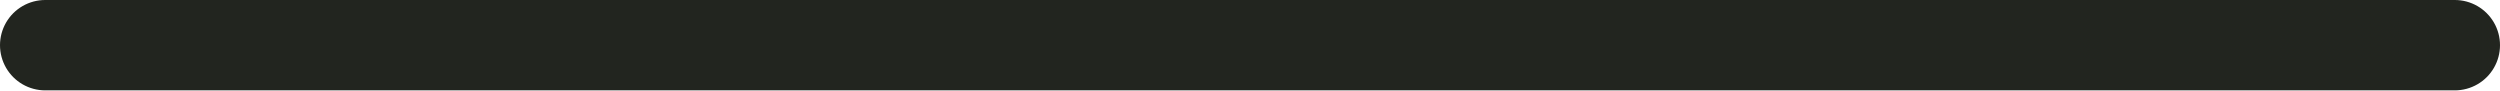
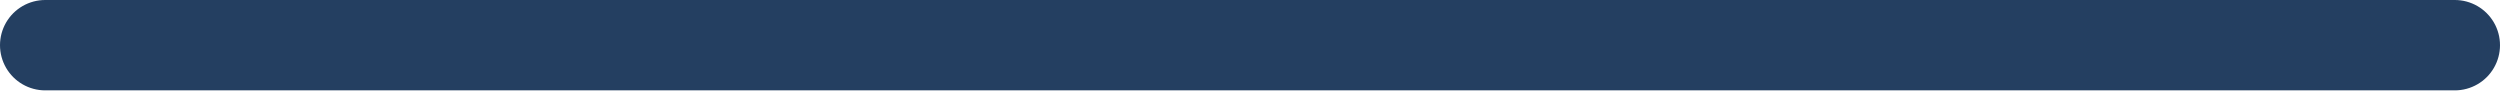
<svg xmlns="http://www.w3.org/2000/svg" preserveAspectRatio="none" overflow="visible" style="display: block;" width="66.4" height="2.4" viewBox="0 0 66.4 2.4" fill="none">
-   <path id="Logo / Initial stroke" d="M1.2 1.2H65.2" stroke-width="2.4" stroke-linecap="round" stroke="#22251F" />
+   <path id="Logo / Initial stroke" d="M1.2 1.2H65.2" stroke-width="2.4" stroke-linecap="round" stroke="#243F61" />
</svg>
